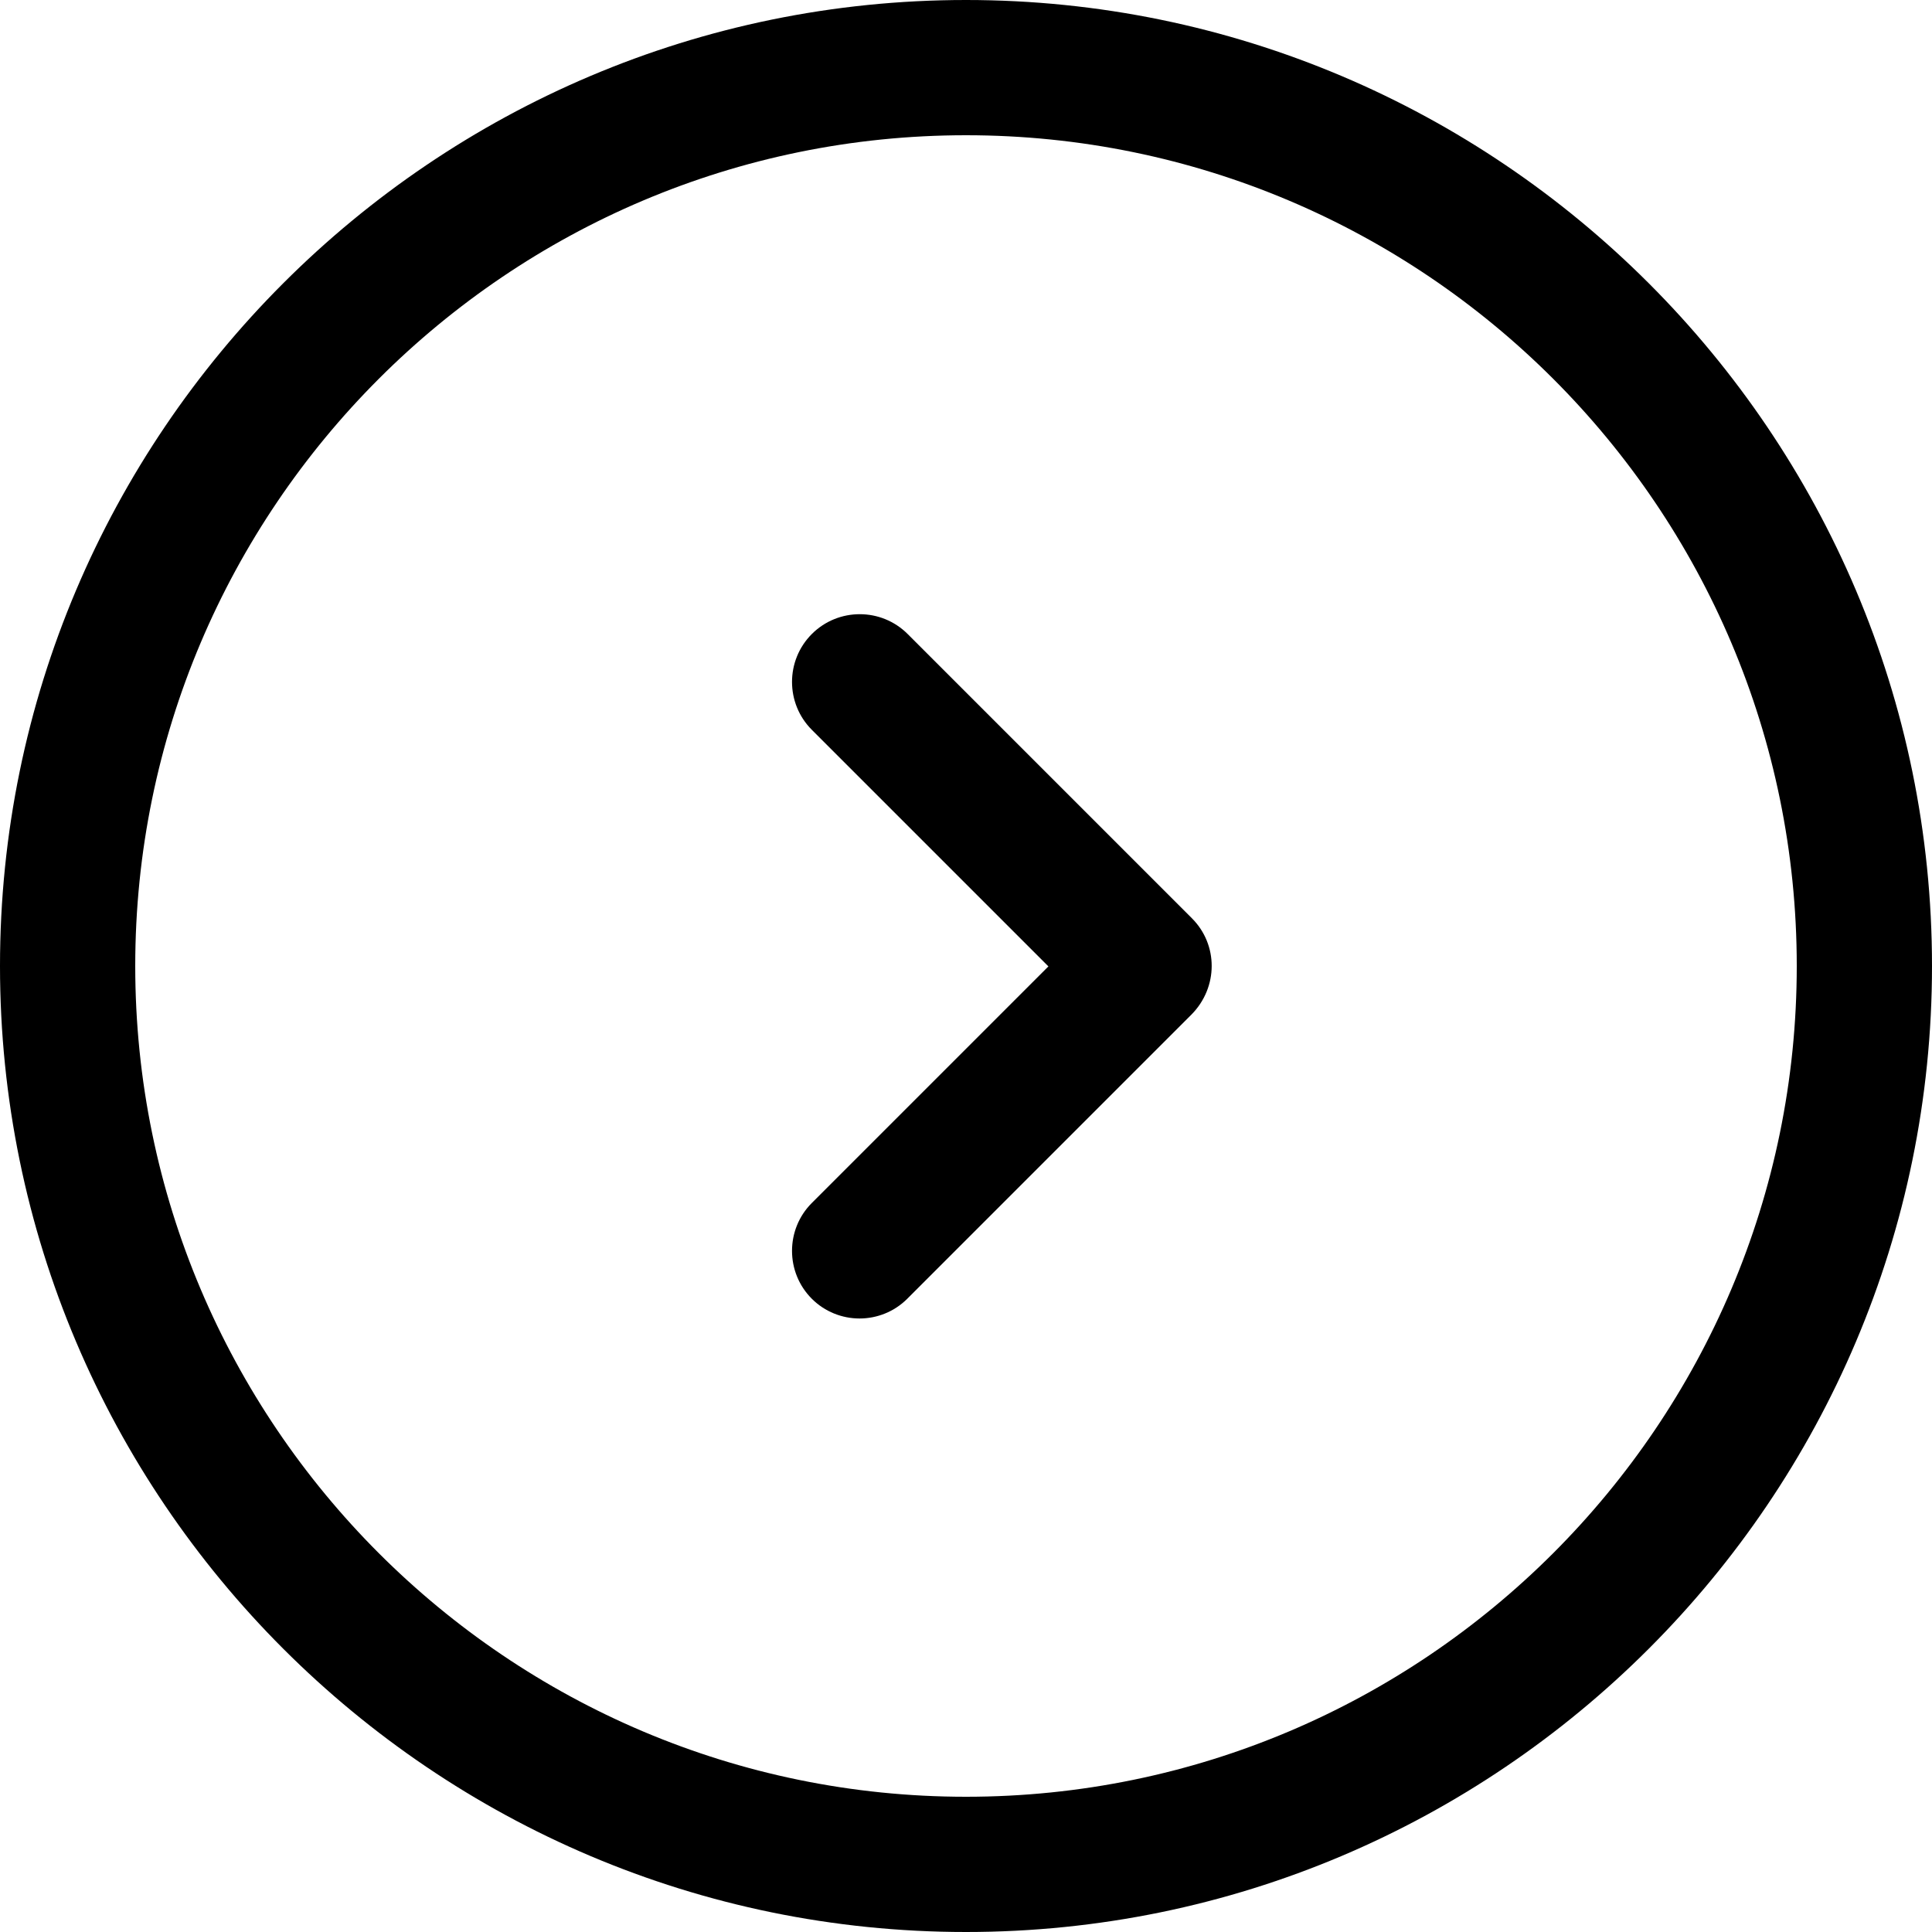
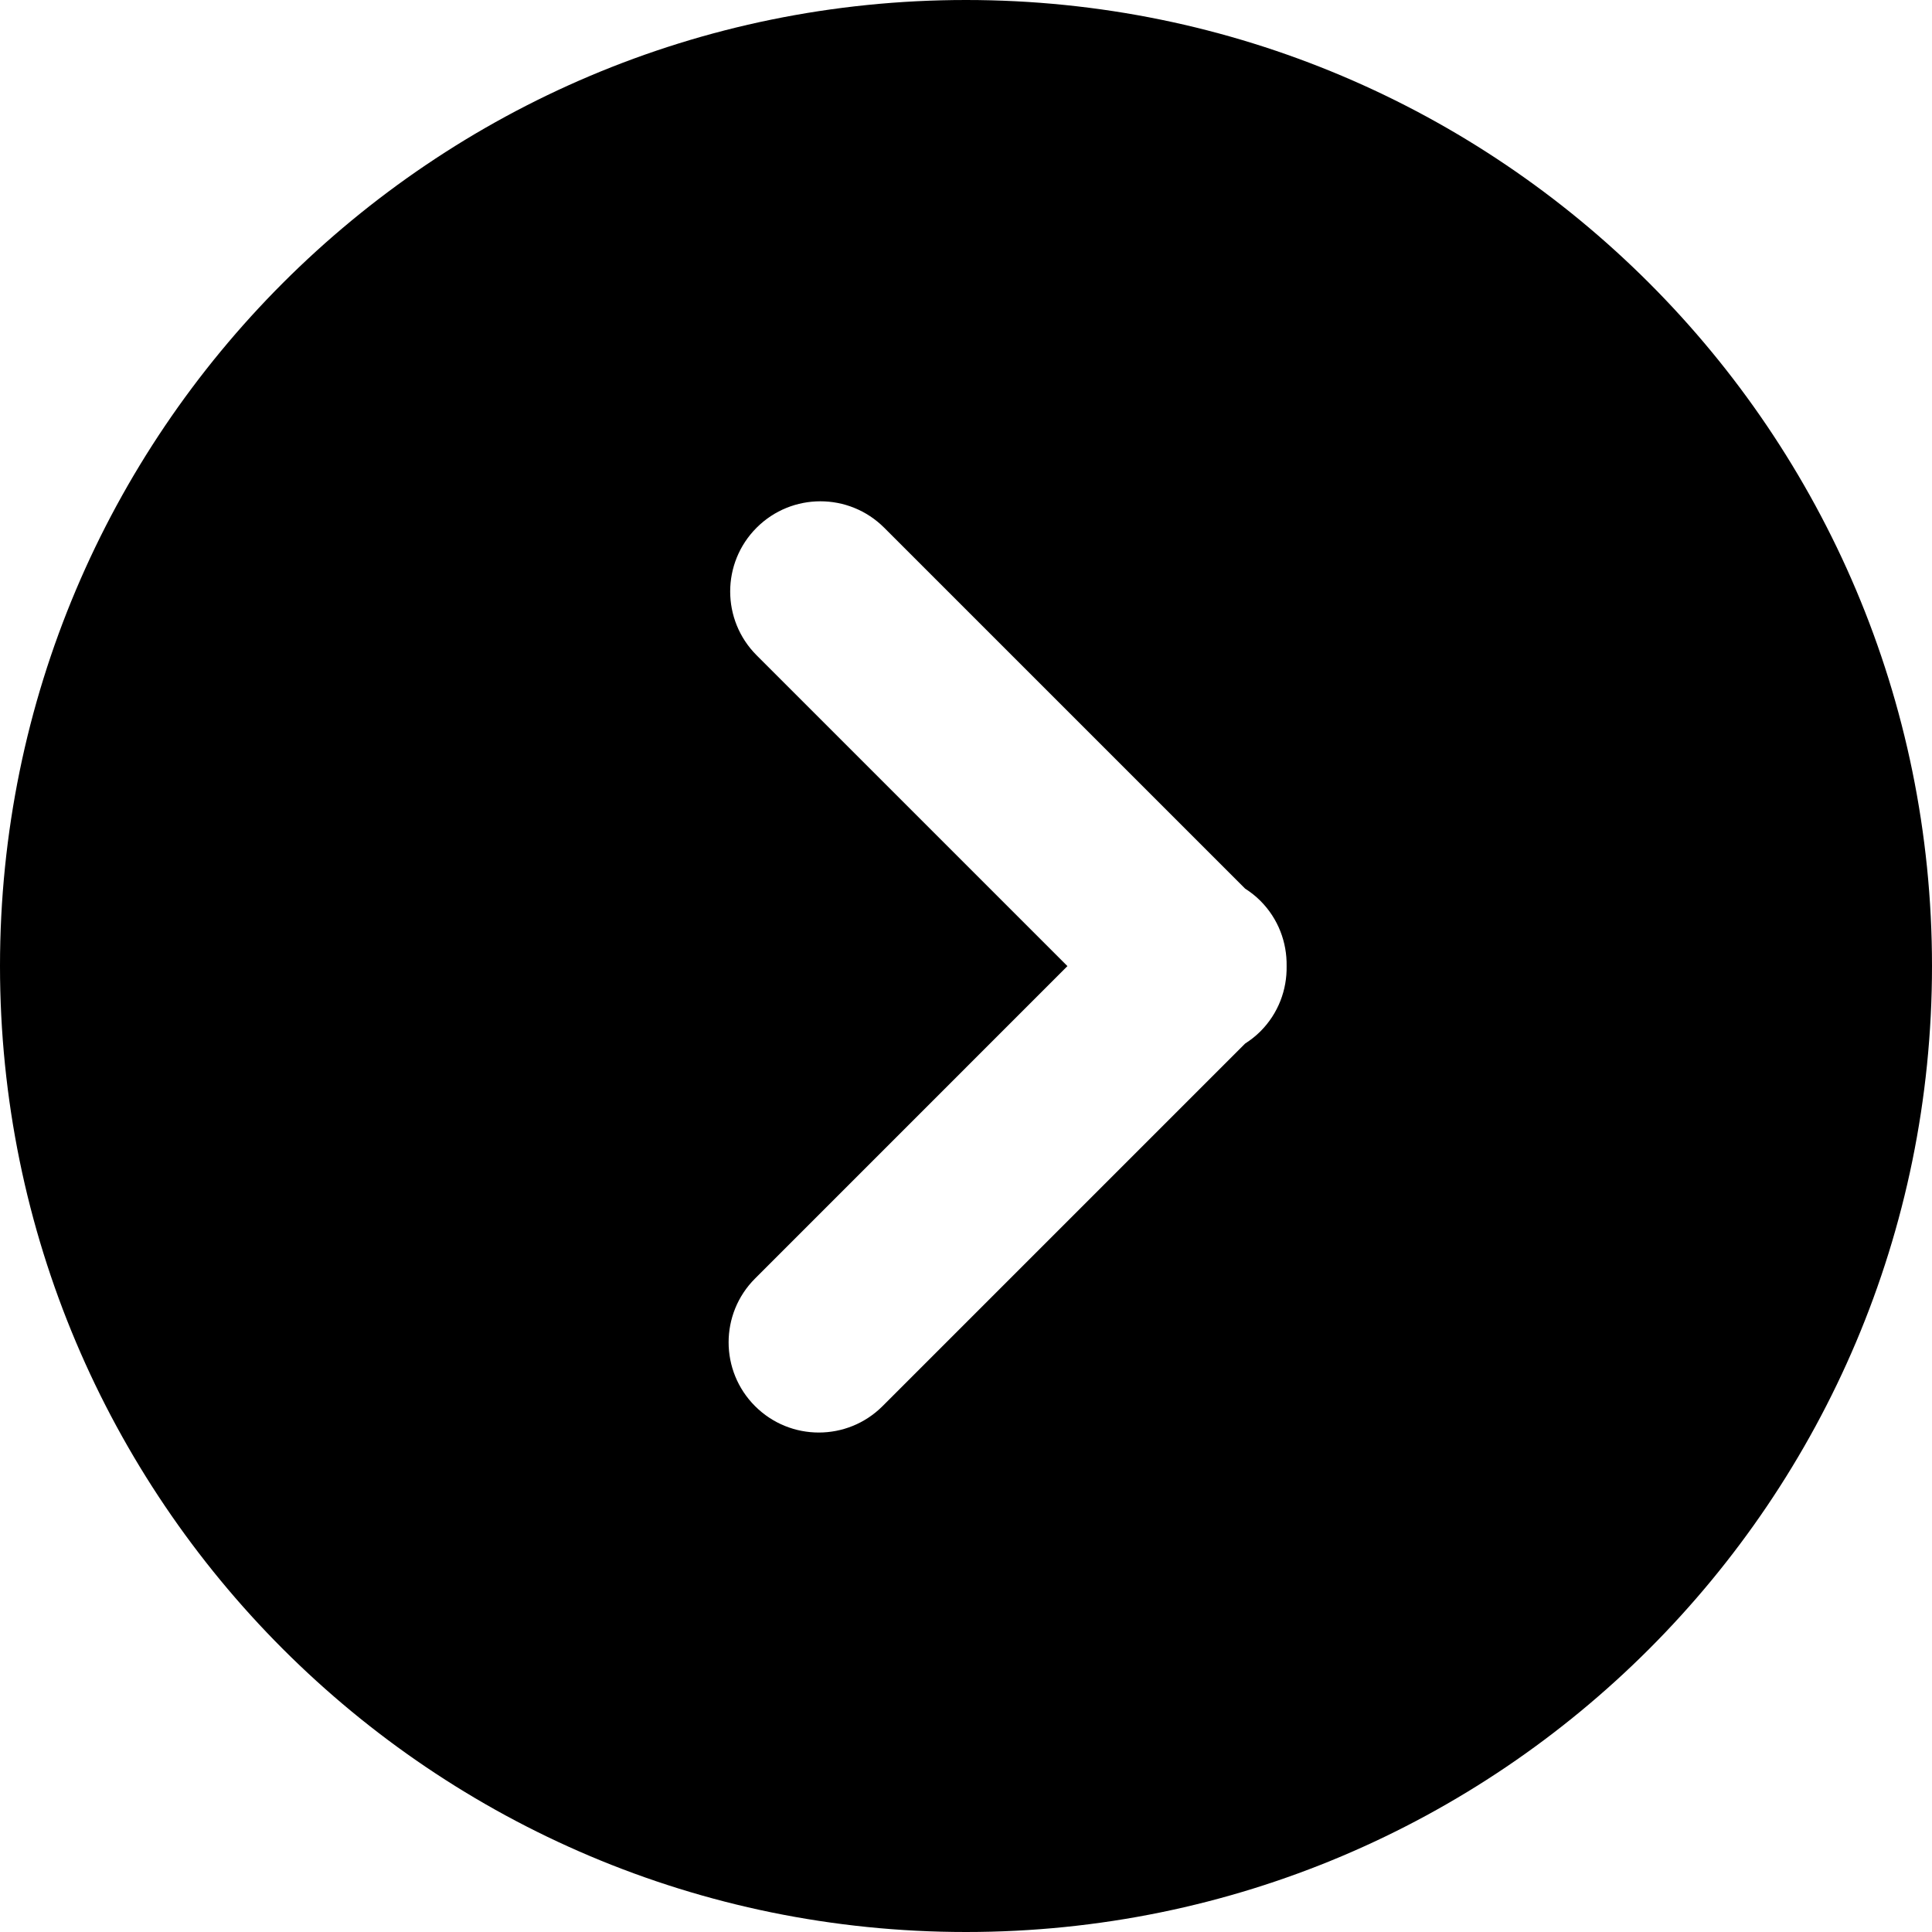
- <svg xmlns="http://www.w3.org/2000/svg" version="1.1" id="Capa_1" x="0px" y="0px" viewBox="0 0 490 490" style="enable-background:new 0 0 490 490;" xml:space="preserve">
+ <svg xmlns="http://www.w3.org/2000/svg" version="1.1" id="Layer_1" x="0px" y="0px" viewBox="0 0 300 300" style="enable-background:new 0 0 300 300;" xml:space="preserve">
  <g>
    <g>
-       <g>
-         <path d="M490,245C490,109.9,380.1,0,245,0S0,109.9,0,245s109.9,245,245,245S490,380.1,490,245z M34.3,245     c0-116.2,94.5-210.7,210.7-210.7S455.7,128.8,455.7,245S361.2,455.7,245,455.7S34.3,361.2,34.3,245z" />
-         <path d="M302.3,232.9l-72.1-72.1c-6.7-6.7-17.6-6.7-24.3,0s-6.7,17.6,0,24.3l60,60l-60,60c-6.7,6.7-6.7,17.6,0,24.3     c3.3,3.3,7.7,5,12.1,5c4.4,0,8.8-1.7,12.1-5l72.1-72.1C309,250.4,309,239.6,302.3,232.9z" />
-       </g>
+       <path d="M150,0C67.157,0,0,67.157,0,150c0,82.841,67.157,150,150,150s150-67.159,150-150C300,67.157,232.843,0,150,0z     M195.708,160.159c-0.731,0.731-1.533,1.349-2.368,1.886l-56.295,56.295c-2.734,2.736-6.318,4.103-9.902,4.103    s-7.166-1.367-9.902-4.103c-5.47-5.47-5.47-14.34,0-19.808l48.509-48.516l-48.265-48.265c-5.47-5.473-5.47-14.34,0-19.808    c5.47-5.47,14.338-5.467,19.808-0.003l56.046,56.043c0.835,0.537,1.637,1.154,2.365,1.886c2.796,2.796,4.145,6.479,4.082,10.146    C199.852,153.68,198.506,157.361,195.708,160.159z" />
    </g>
-     <g>
- 	</g>
-     <g>
- 	</g>
-     <g>
- 	</g>
-     <g>
- 	</g>
-     <g>
- 	</g>
-     <g>
- 	</g>
-     <g>
- 	</g>
-     <g>
- 	</g>
-     <g>
- 	</g>
-     <g>
- 	</g>
-     <g>
- 	</g>
-     <g>
- 	</g>
-     <g>
- 	</g>
-     <g>
- 	</g>
-     <g>
- 	</g>
  </g>
  <g>
</g>
  <g>
</g>
  <g>
</g>
  <g>
</g>
  <g>
</g>
  <g>
</g>
  <g>
</g>
  <g>
</g>
  <g>
</g>
  <g>
</g>
  <g>
</g>
  <g>
</g>
  <g>
</g>
  <g>
</g>
  <g>
</g>
</svg>
